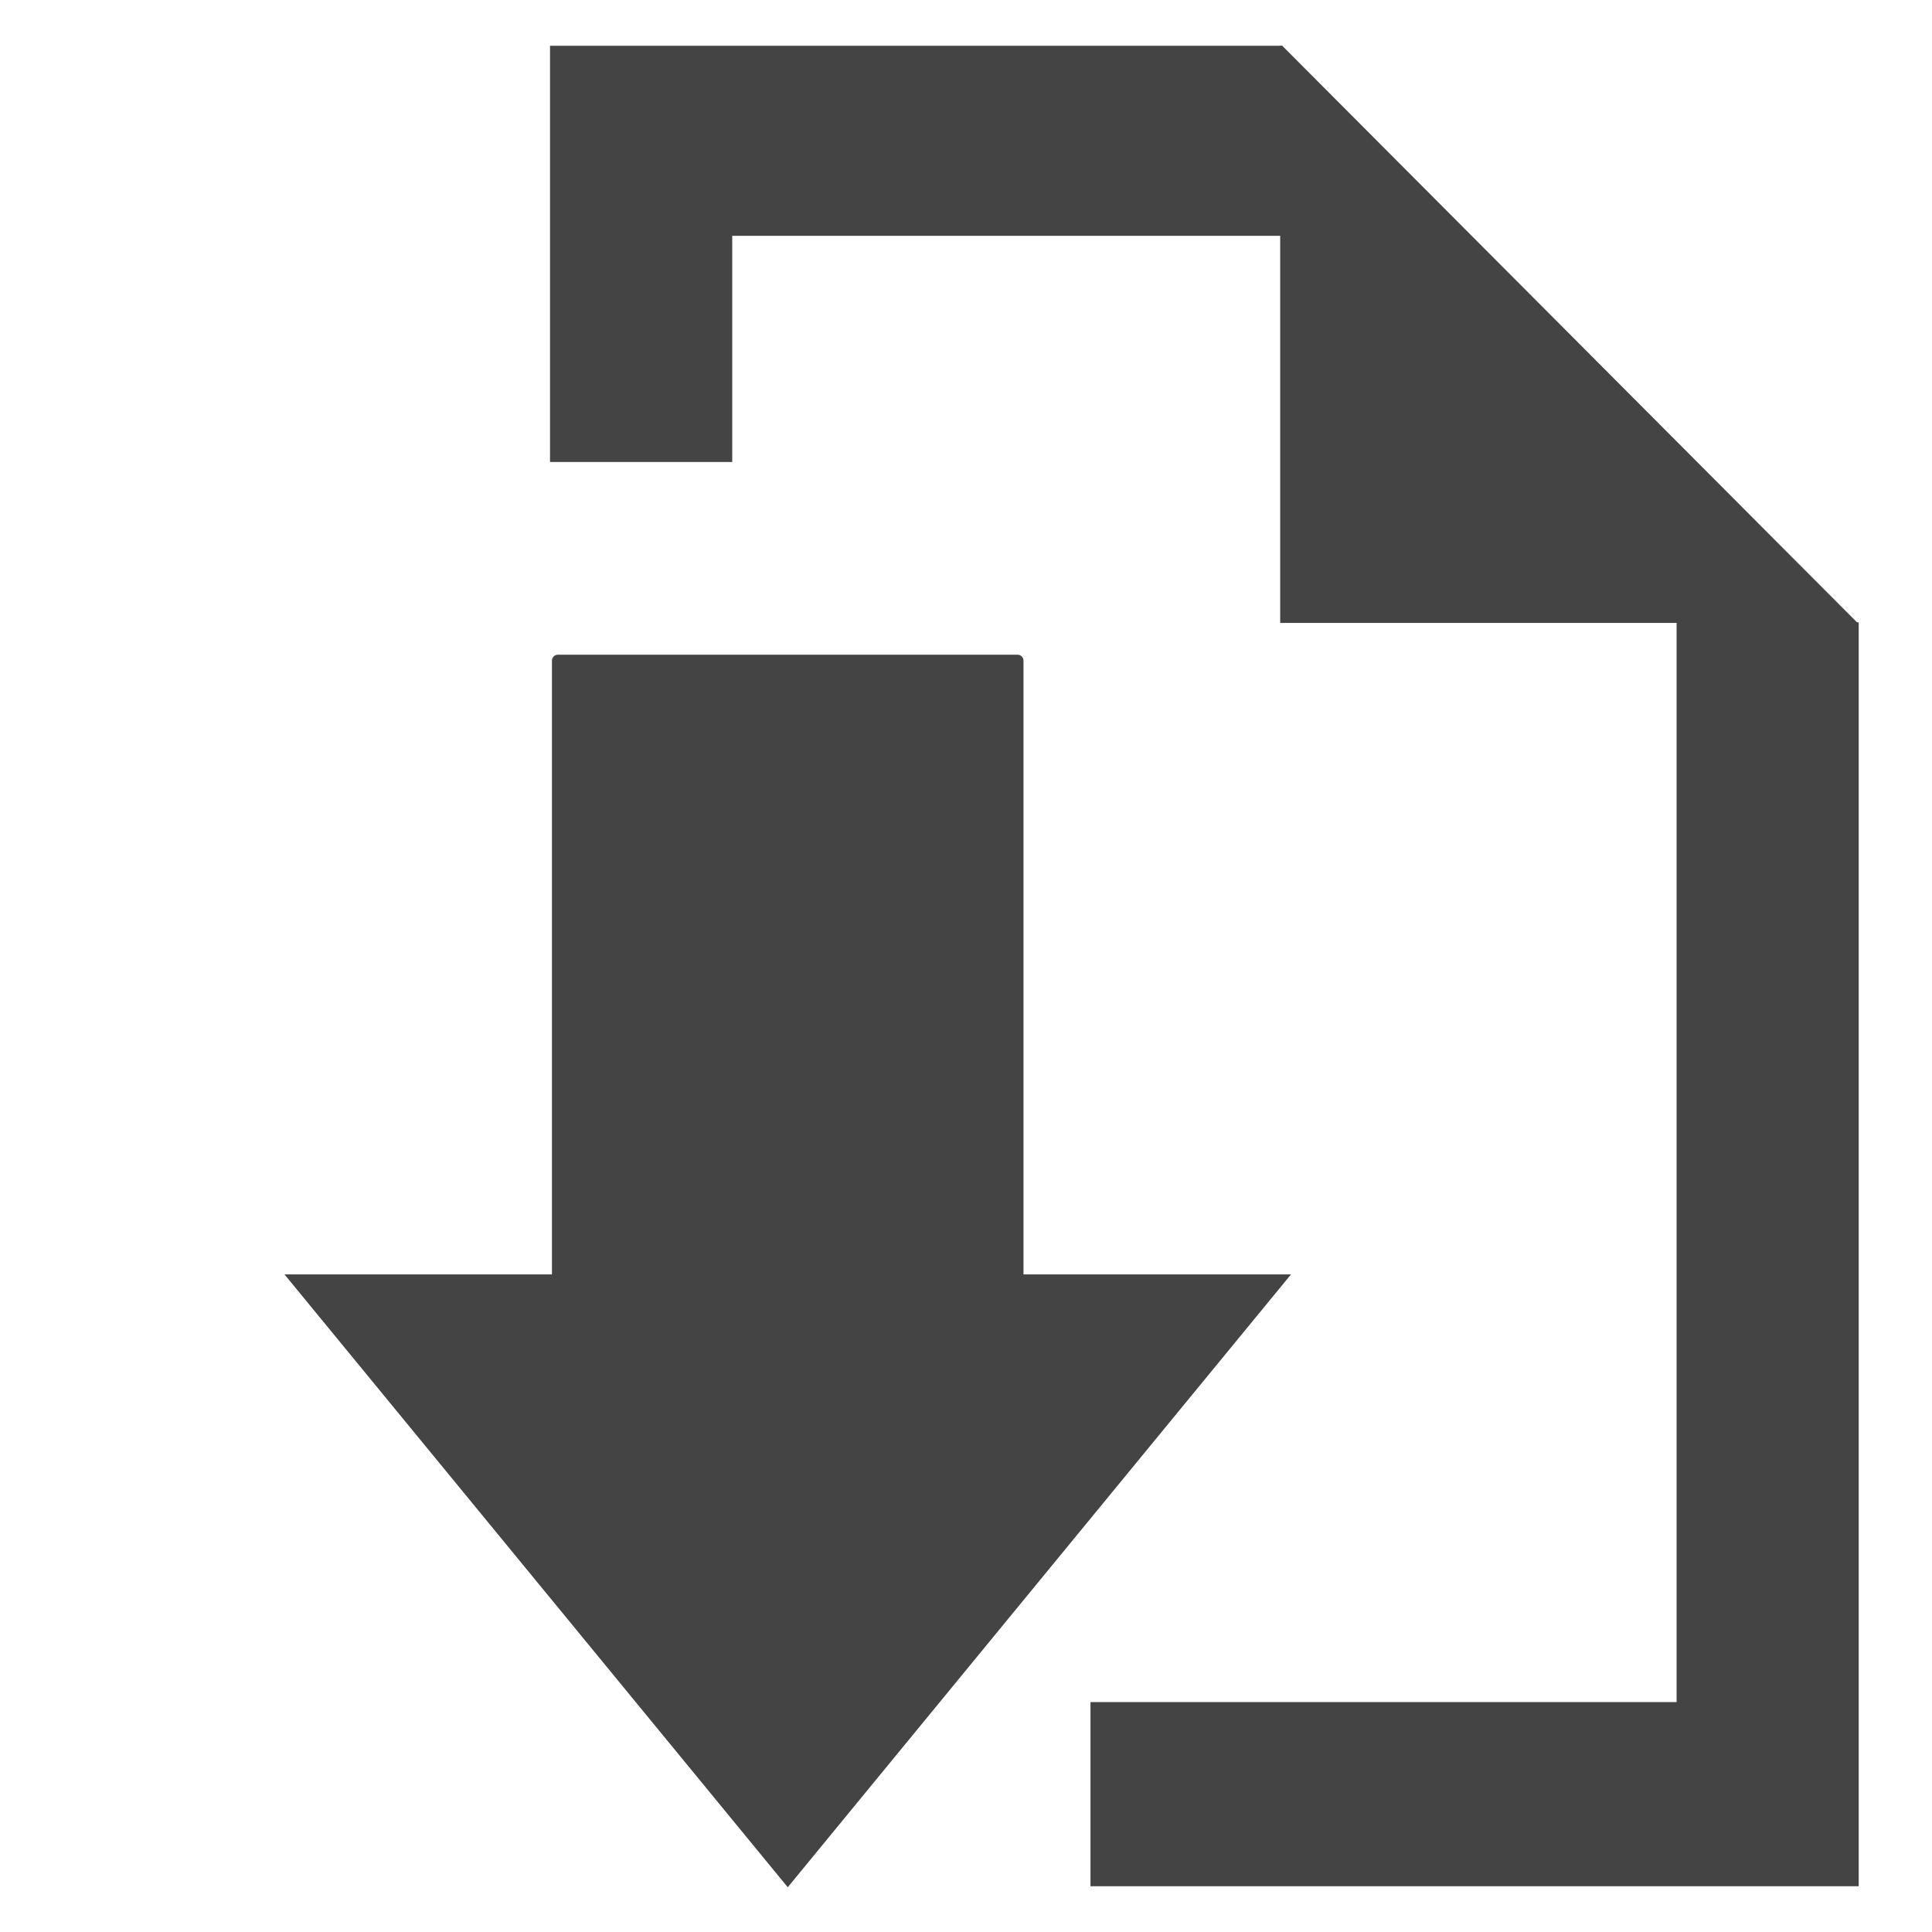
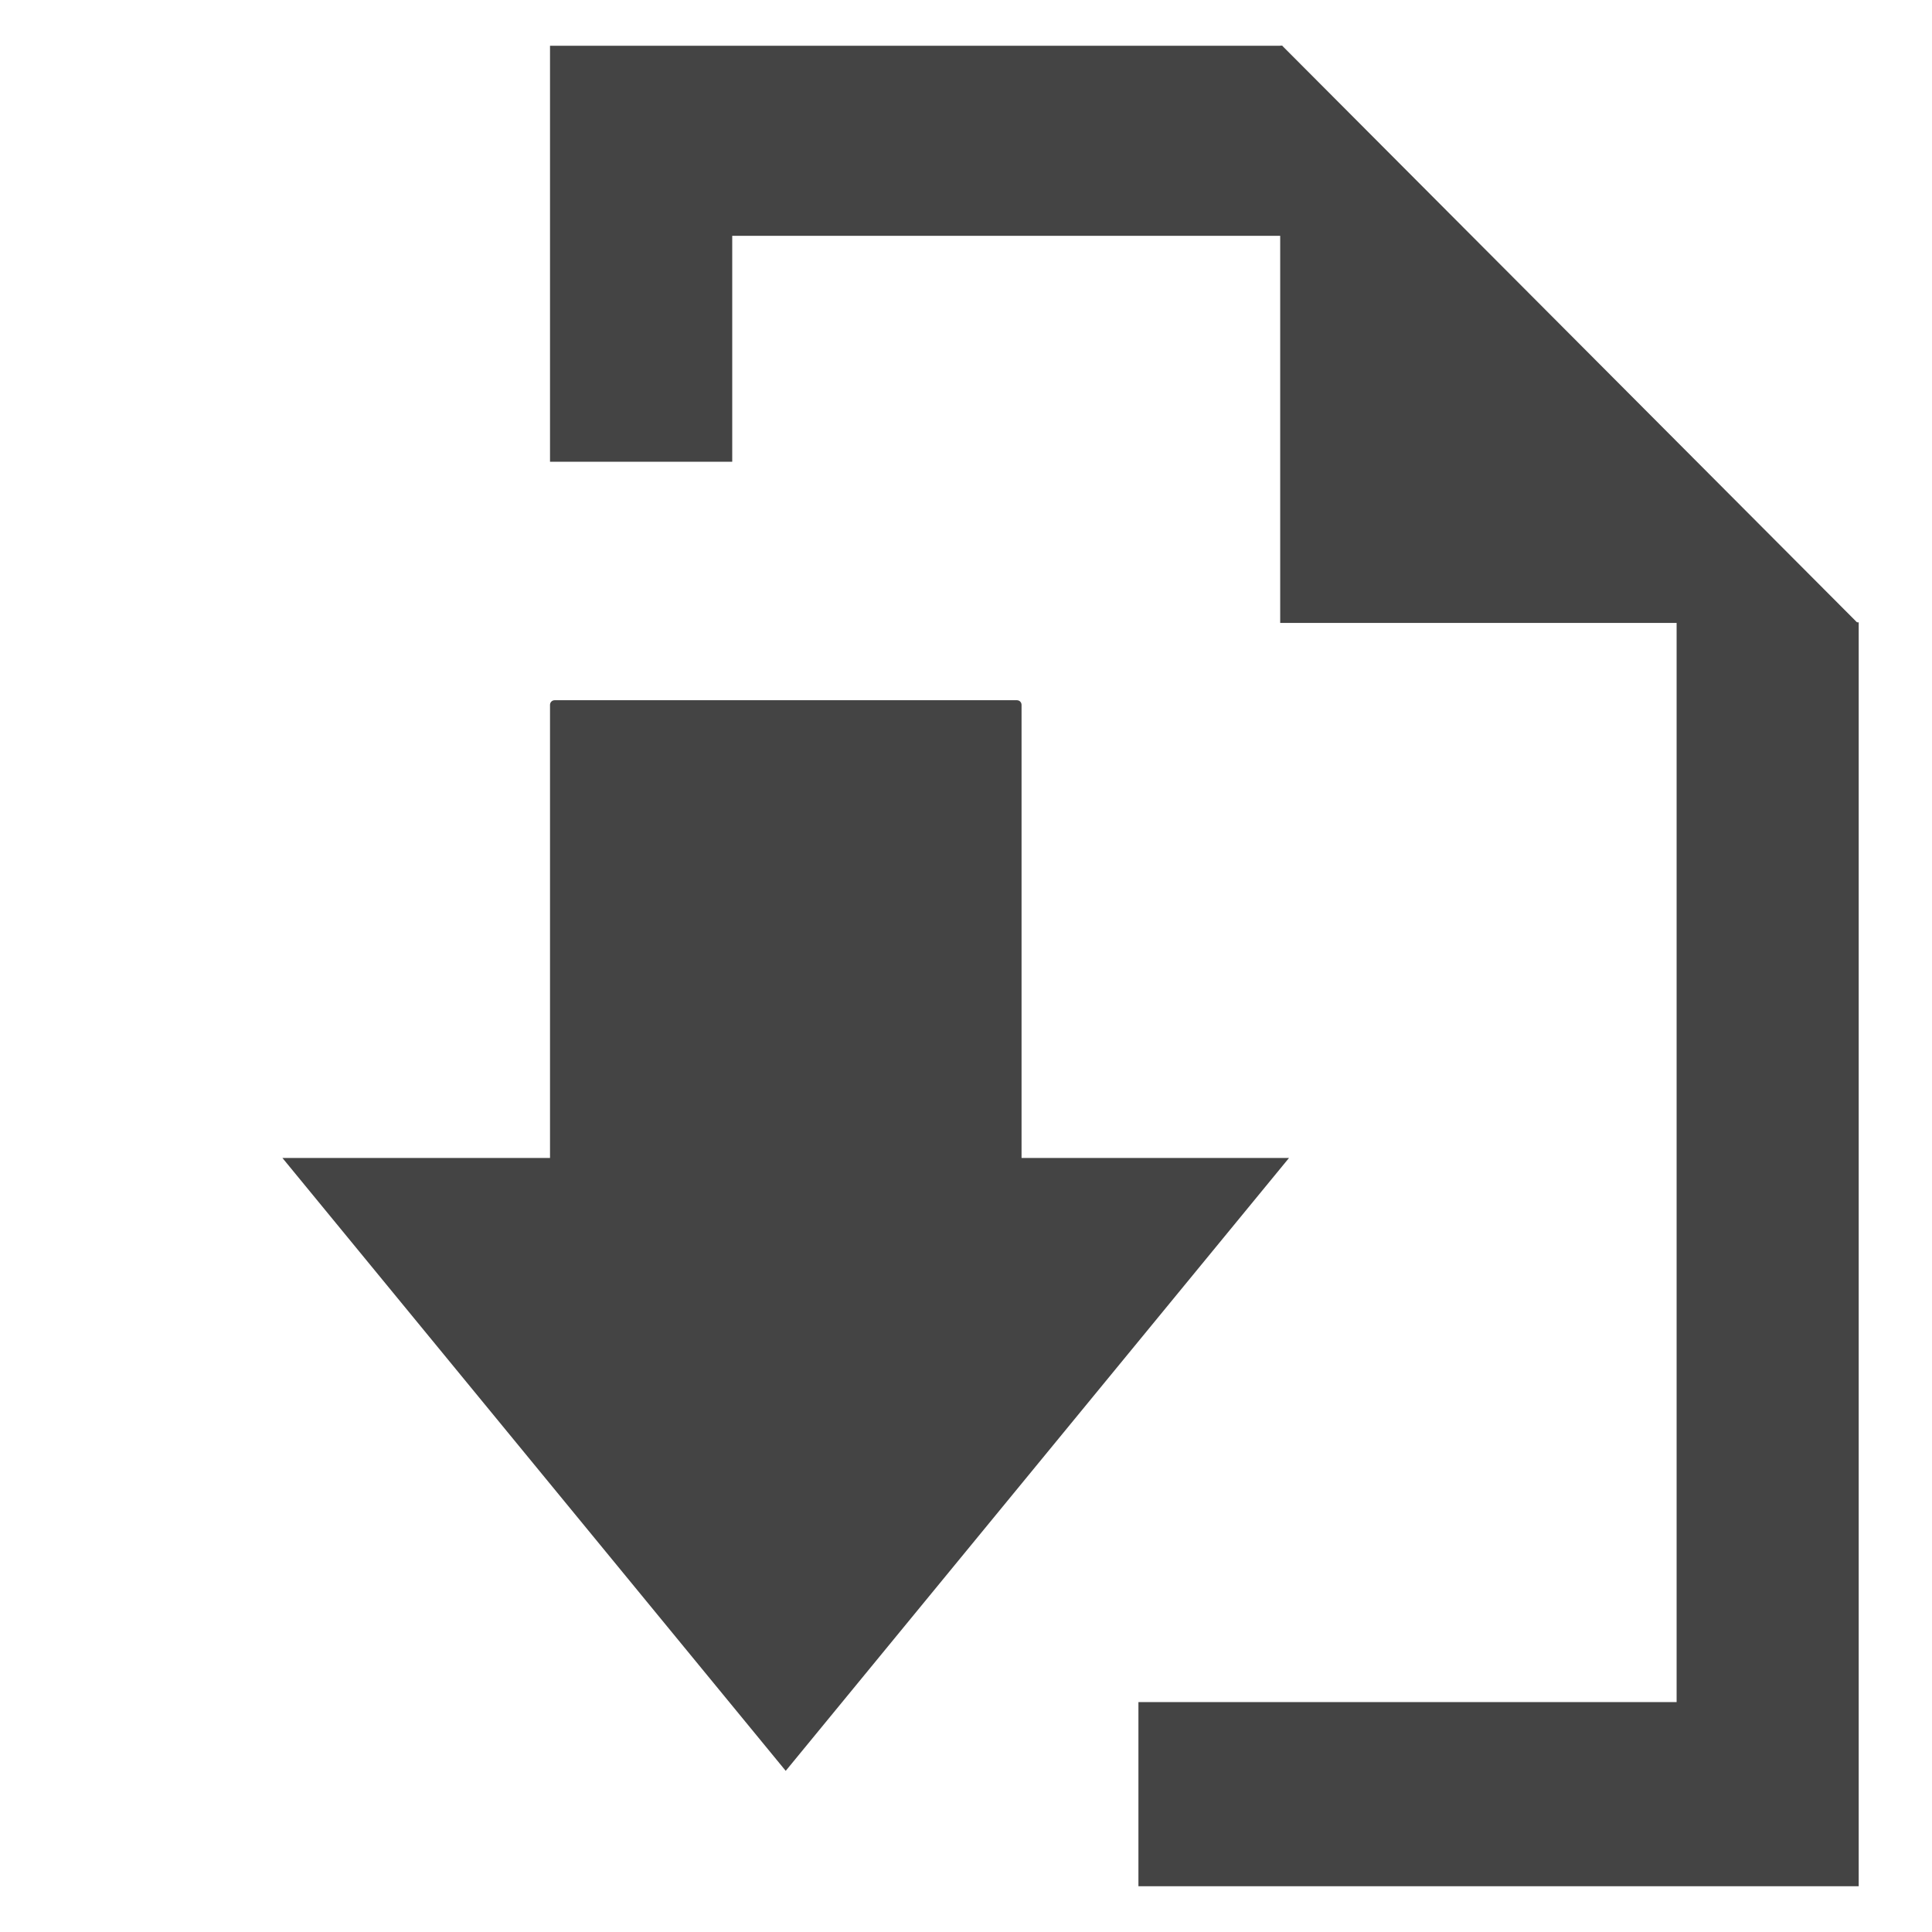
<svg xmlns="http://www.w3.org/2000/svg" version="1" viewBox="0 0 16 16" enable-background="new 0 0 48 48" id="svg12" width="16" height="16">
  <defs id="defs16">
    </defs>
  <rect style="display:none;opacity:1;fill:#555753;fill-opacity:1;fill-rule:nonzero;stroke:none;stroke-width:1.016;stroke-linecap:square;stroke-linejoin:round;stroke-miterlimit:4;stroke-dasharray:none;stroke-dashoffset:0;stroke-opacity:1;paint-order:stroke fill markers" id="rect6013" width="36.737" height="6.499" x="5.305" y="-4.074" ry="2.255" />
  <rect ry="2.255" y="5.926" x="5.305" height="6.499" width="36.737" id="rect6015" style="display:none;opacity:1;fill:#555753;fill-opacity:1;fill-rule:nonzero;stroke:none;stroke-width:1.016;stroke-linecap:square;stroke-linejoin:round;stroke-miterlimit:4;stroke-dasharray:none;stroke-dashoffset:0;stroke-opacity:1;paint-order:stroke fill markers" />
  <rect style="display:none;opacity:1;fill:#555753;fill-opacity:1;fill-rule:nonzero;stroke:none;stroke-width:0.905;stroke-linecap:square;stroke-linejoin:round;stroke-miterlimit:4;stroke-dasharray:none;stroke-dashoffset:0;stroke-opacity:1;paint-order:stroke fill markers" id="rect6009" width="29.178" height="6.499" x="5.305" y="-24.074" ry="2.255" />
  <rect ry="2.255" y="-14.074" x="5.305" height="6.499" width="36.737" id="rect6011" style="display:none;opacity:1;fill:#555753;fill-opacity:1;fill-rule:nonzero;stroke:none;stroke-width:1.016;stroke-linecap:square;stroke-linejoin:round;stroke-miterlimit:4;stroke-dasharray:none;stroke-dashoffset:0;stroke-opacity:1;paint-order:stroke fill markers" />
-   <path id="rect433" style="fill:#444444;fill-opacity:1;stroke:none;stroke-width:0.479" d="M 4.555 0.379 L 4.555 3.826 L 6.064 3.826 L 6.064 1.953 L 10.619 1.953 L 10.619 0.379 L 4.555 0.379 z M 13.885 5.154 L 13.885 14.096 L 9.031 14.096 L 9.031 15.621 L 15.393 15.621 L 15.393 5.154 L 13.885 5.154 z " />
-   <rect style="fill:#444444;fill-opacity:1;stroke-width:0.28" id="rect349-3-3" width="3.905" height="6.219" x="4.571" y="5.422" ry="0.049" />
-   <path style="fill:#444444;fill-opacity:1;stroke-width:0.439" id="path403-6-6" d="m -21.946,3.21 -3.08,5.335 -3.08,5.335 -3.08,-5.335 -3.08,-5.335 6.16,-3e-7 z" transform="matrix(0.67661,0,0,0.4756845,25.54061,9.02693)" />
+   <path id="rect433" style="fill:#444444;fill-opacity:1;stroke:none;stroke-width:0.479" d="M 4.555 0.379 L 4.555 3.824 L 6.064 3.824 L 6.064 1.953 L 10.619 1.953 L 10.619 0.379 L 4.555 0.379 z M 13.885 5.154 L 13.885 14.096 L 9.428 14.096 L 9.428 15.621 L 15.393 15.621 L 15.393 5.154 L 13.885 5.154 z " />
  <path id="rect493" style="fill:#444444;fill-opacity:1;stroke:none;stroke-width:0.479" d="M 10.602,0.379 V 5.159 h 4.78 v -0.002 L 10.619,0.379 Z" />
+   <rect style="fill:#444444;fill-opacity:1;stroke-width:0.248" id="rect3634" width="3.905" height="4.878" x="4.555" y="5.799" ry="0.038" />
+   <path style="fill:#444444;fill-opacity:1;stroke-width:0.439" id="path3636" d="m -21.946,3.21 -3.08,5.335 -3.08,5.335 -3.08,-5.335 -3.08,-5.335 6.16,-3e-7 z" transform="matrix(0.67661,0,0,0.4756845,25.52381,8.062948)" />
</svg>
